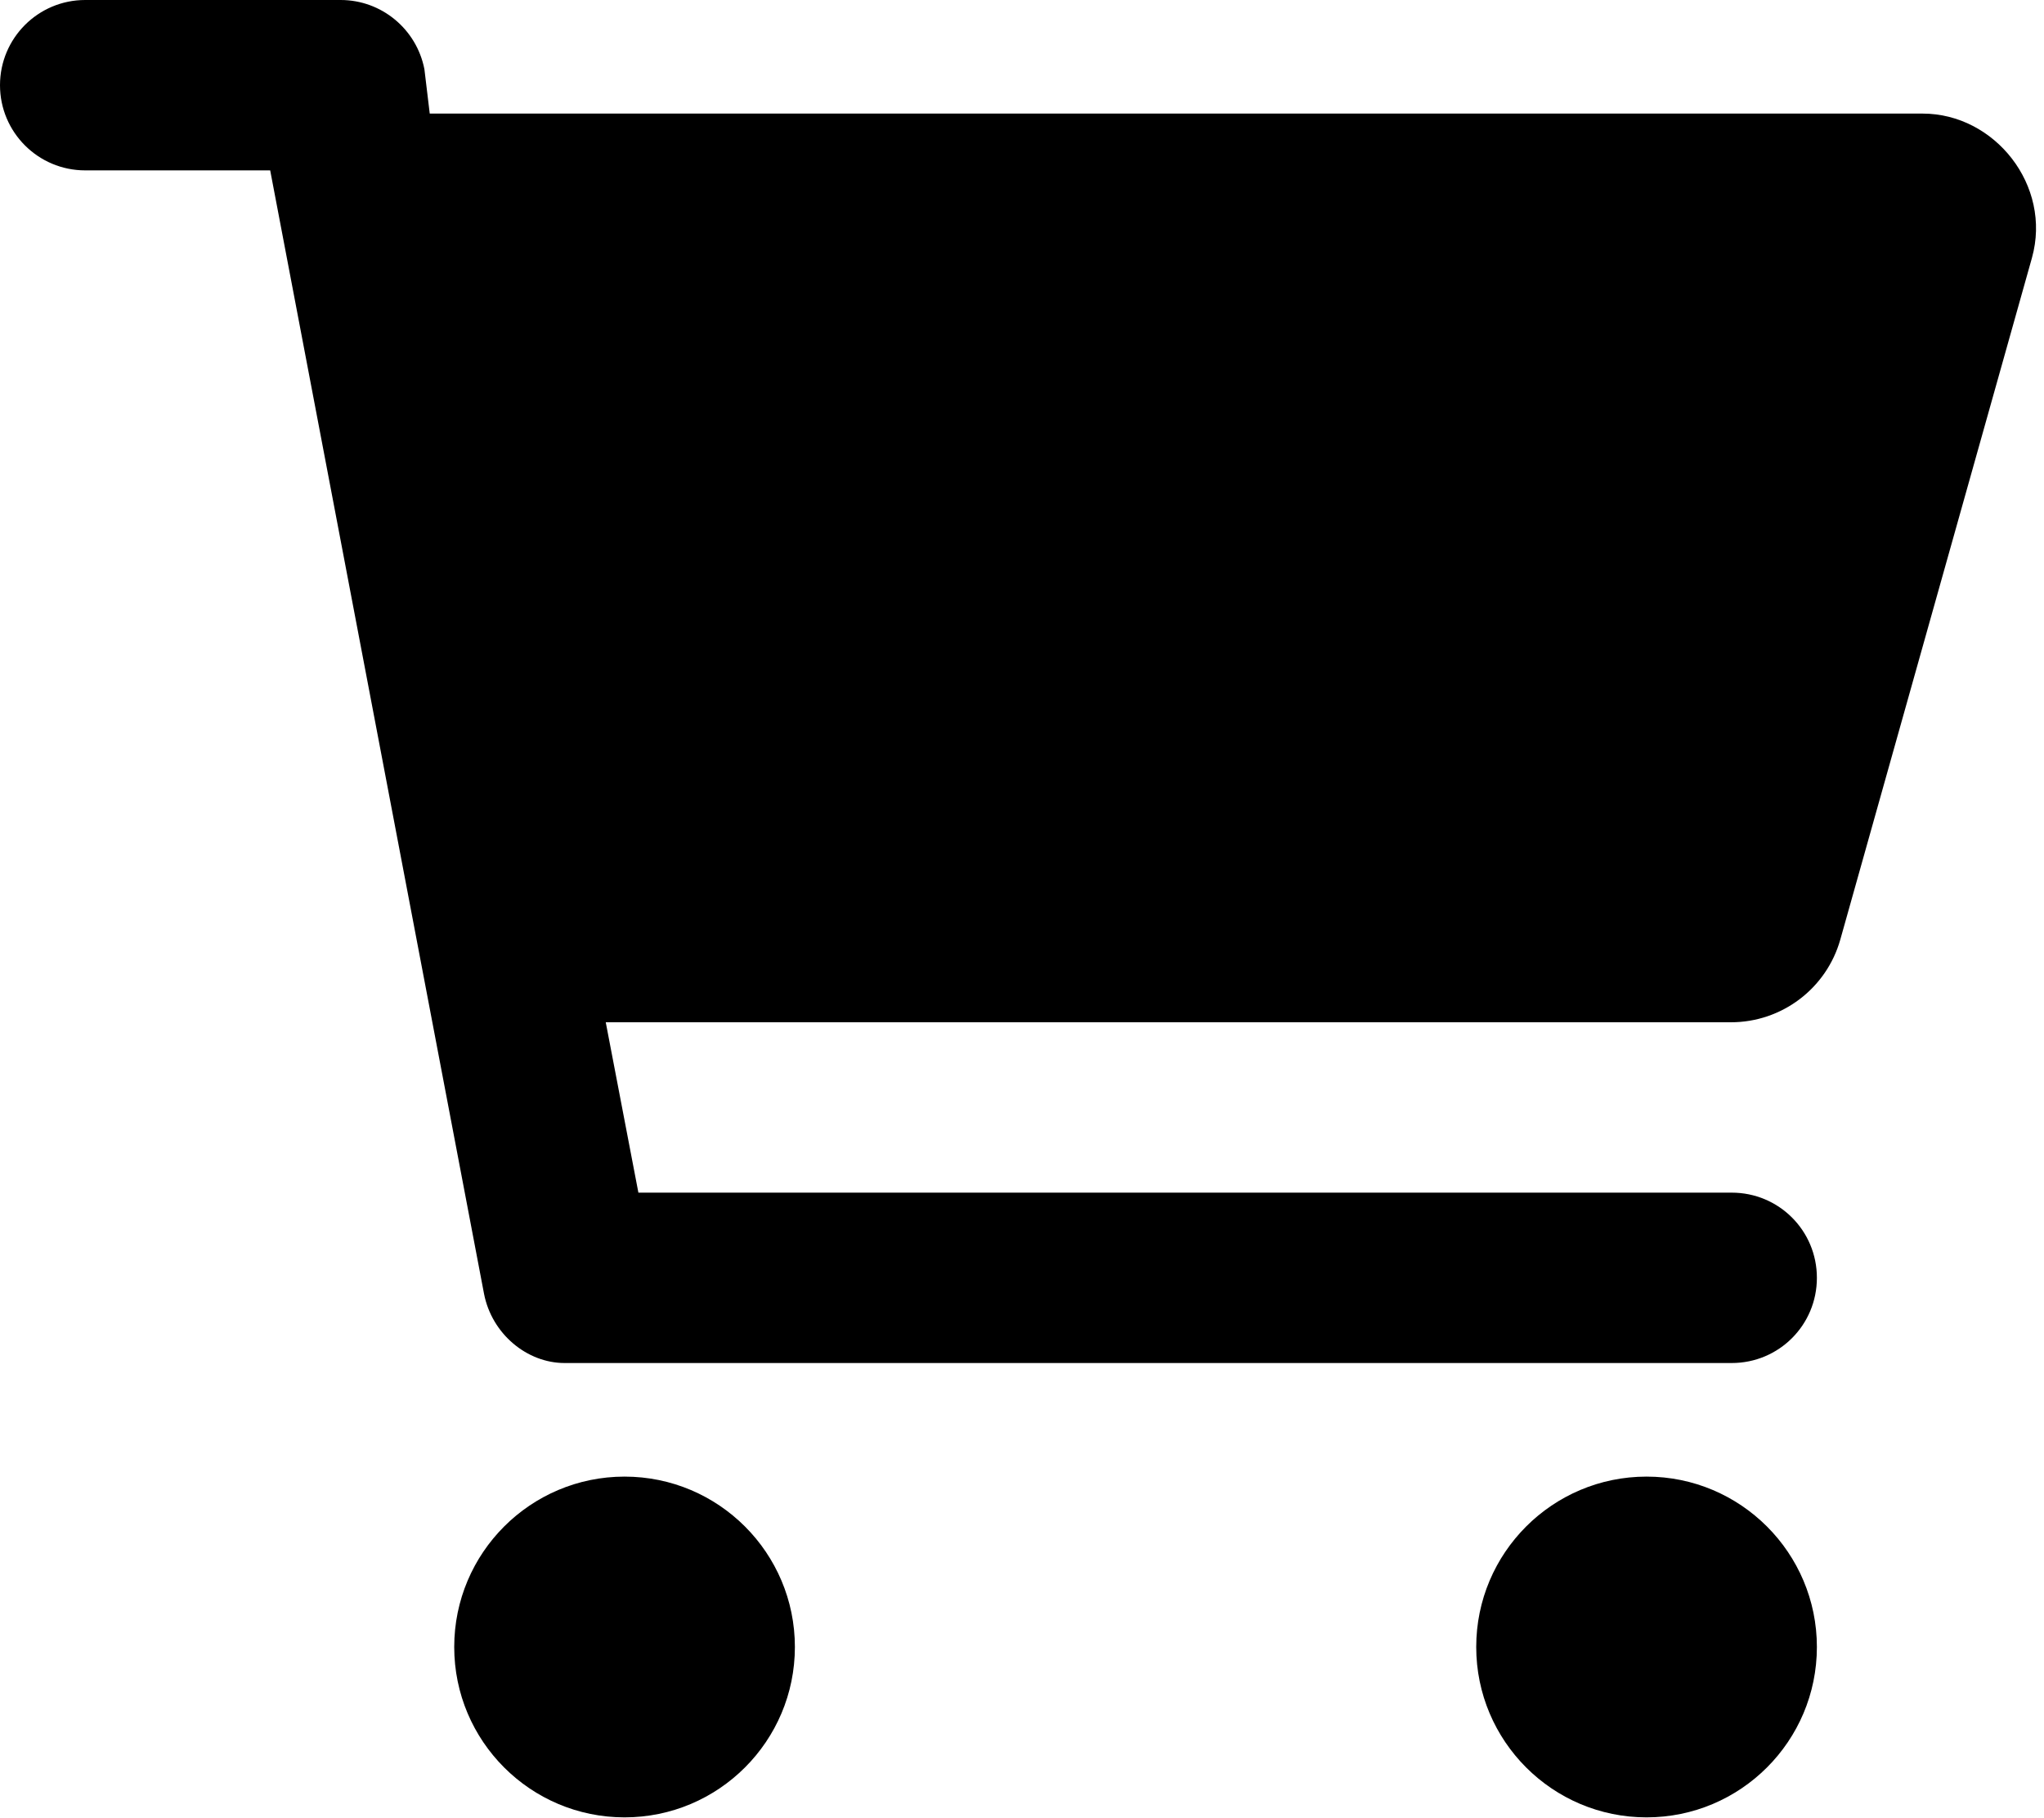
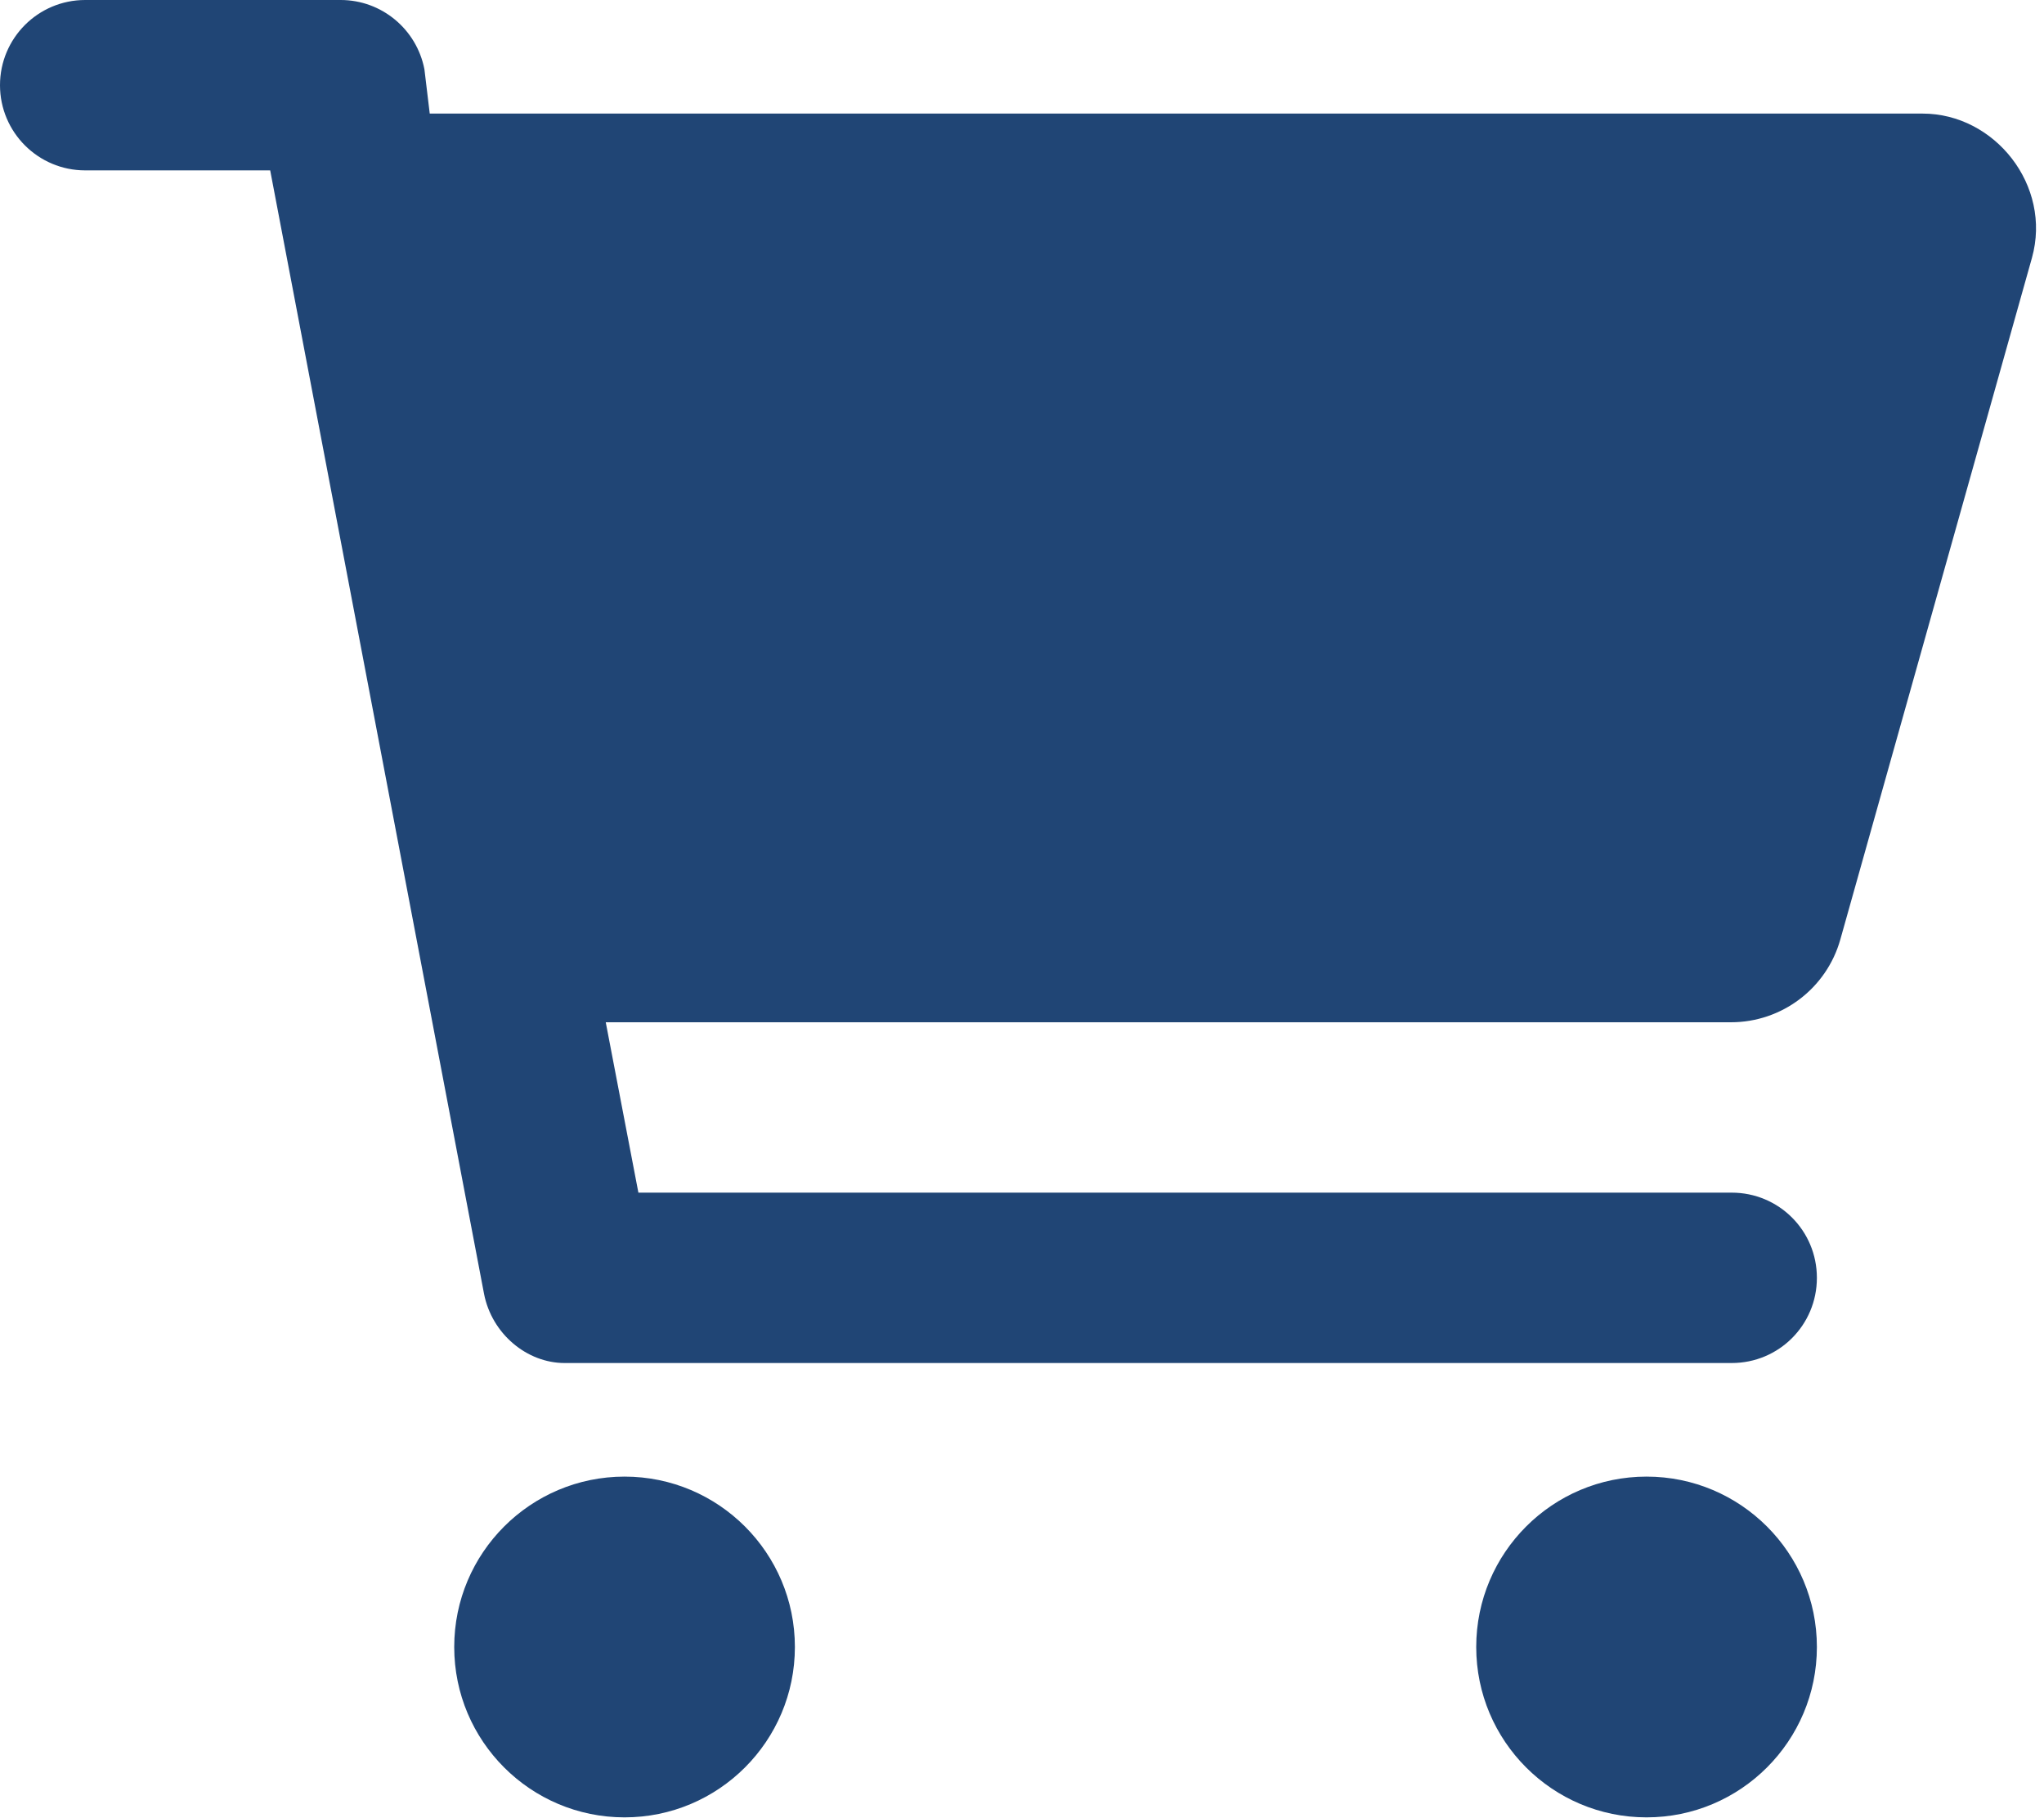
- <svg xmlns="http://www.w3.org/2000/svg" viewBox="0 0 576 512">
+ <svg xmlns="http://www.w3.org/2000/svg" style="fill : #204575;" viewBox="0 0 576 512">
  <path d="M96 0C107.5 0 117.4 8.19 119.6 19.51L121.1 32H541.8C562.1 32 578.3 52.25 572.6 72.66L518.6 264.7C514.7 278.5 502.1 288 487.8 288H170.7L179.9 336H488C501.3 336 512 346.7 512 360C512 373.3 501.3 384 488 384H159.1C148.5 384 138.6 375.8 136.4 364.5L76.14 48H24C10.75 48 0 37.25 0 24C0 10.75 10.75 0 24 0H96zM128 464C128 437.5 149.5 416 176 416C202.5 416 224 437.5 224 464C224 490.5 202.5 512 176 512C149.5 512 128 490.5 128 464zM512 464C512 490.5 490.5 512 464 512C437.5 512 416 490.5 416 464C416 437.5 437.5 416 464 416C490.5 416 512 437.5 512 464z" />
</svg>
